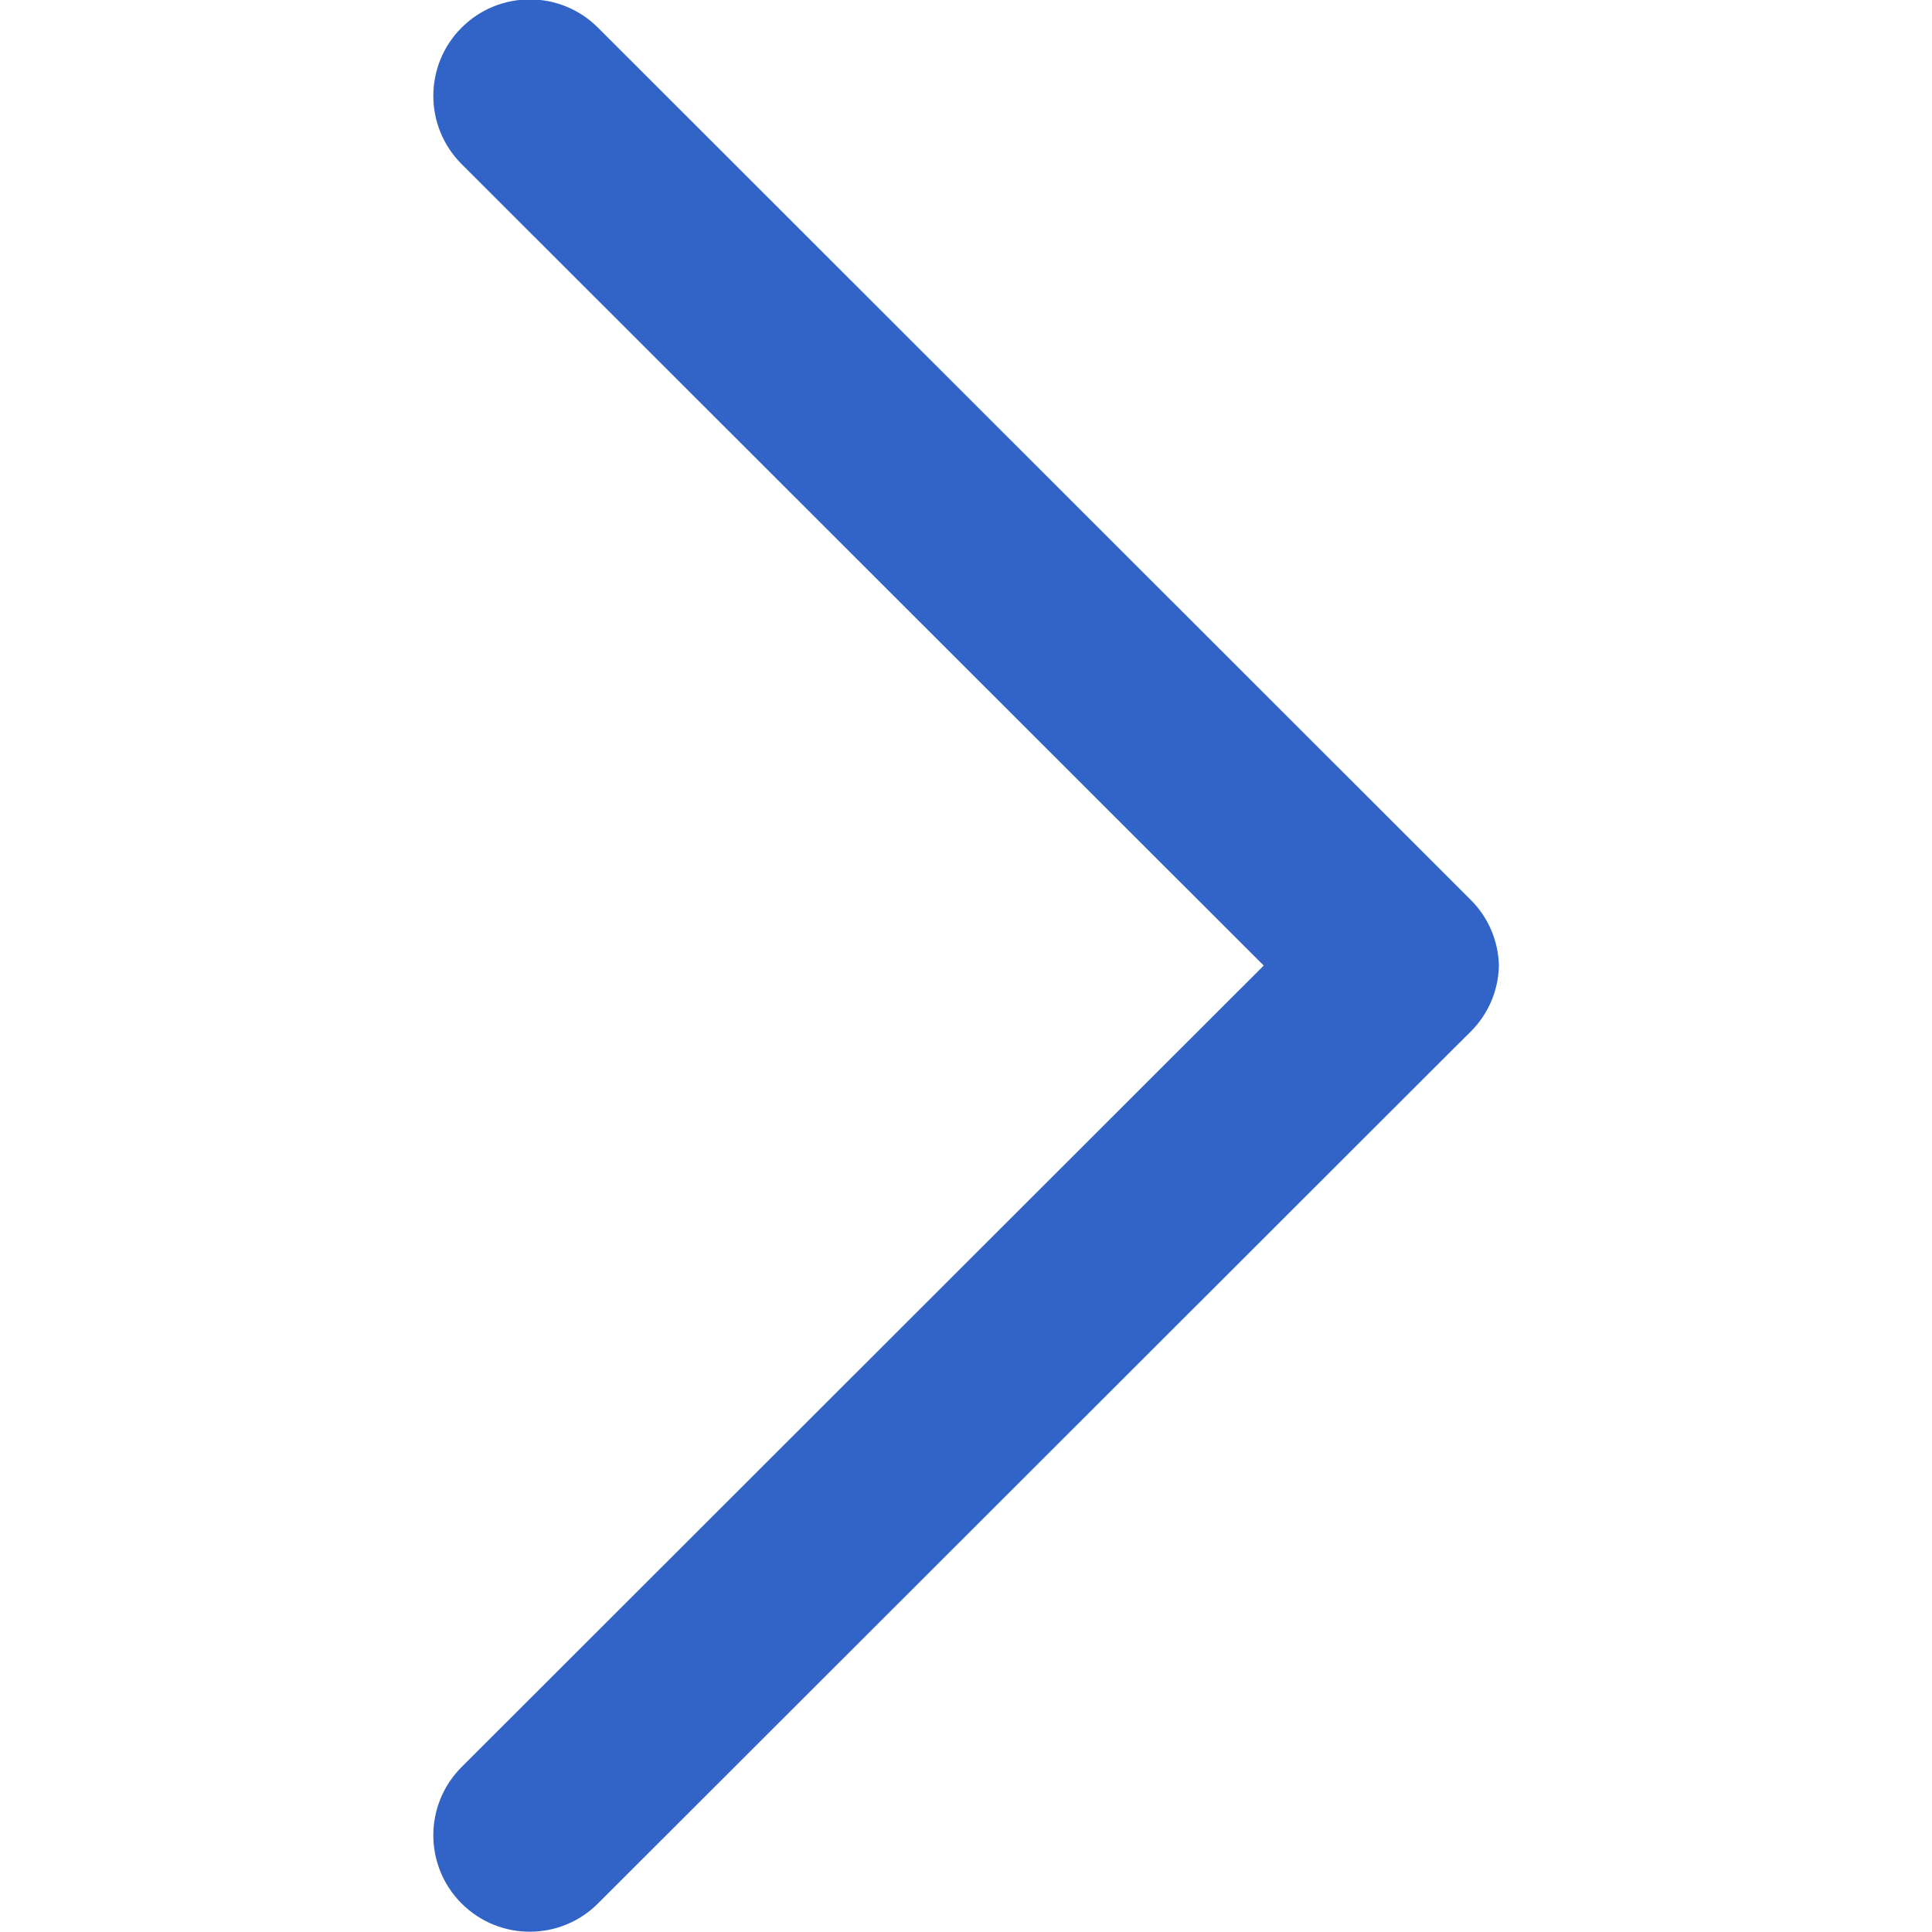
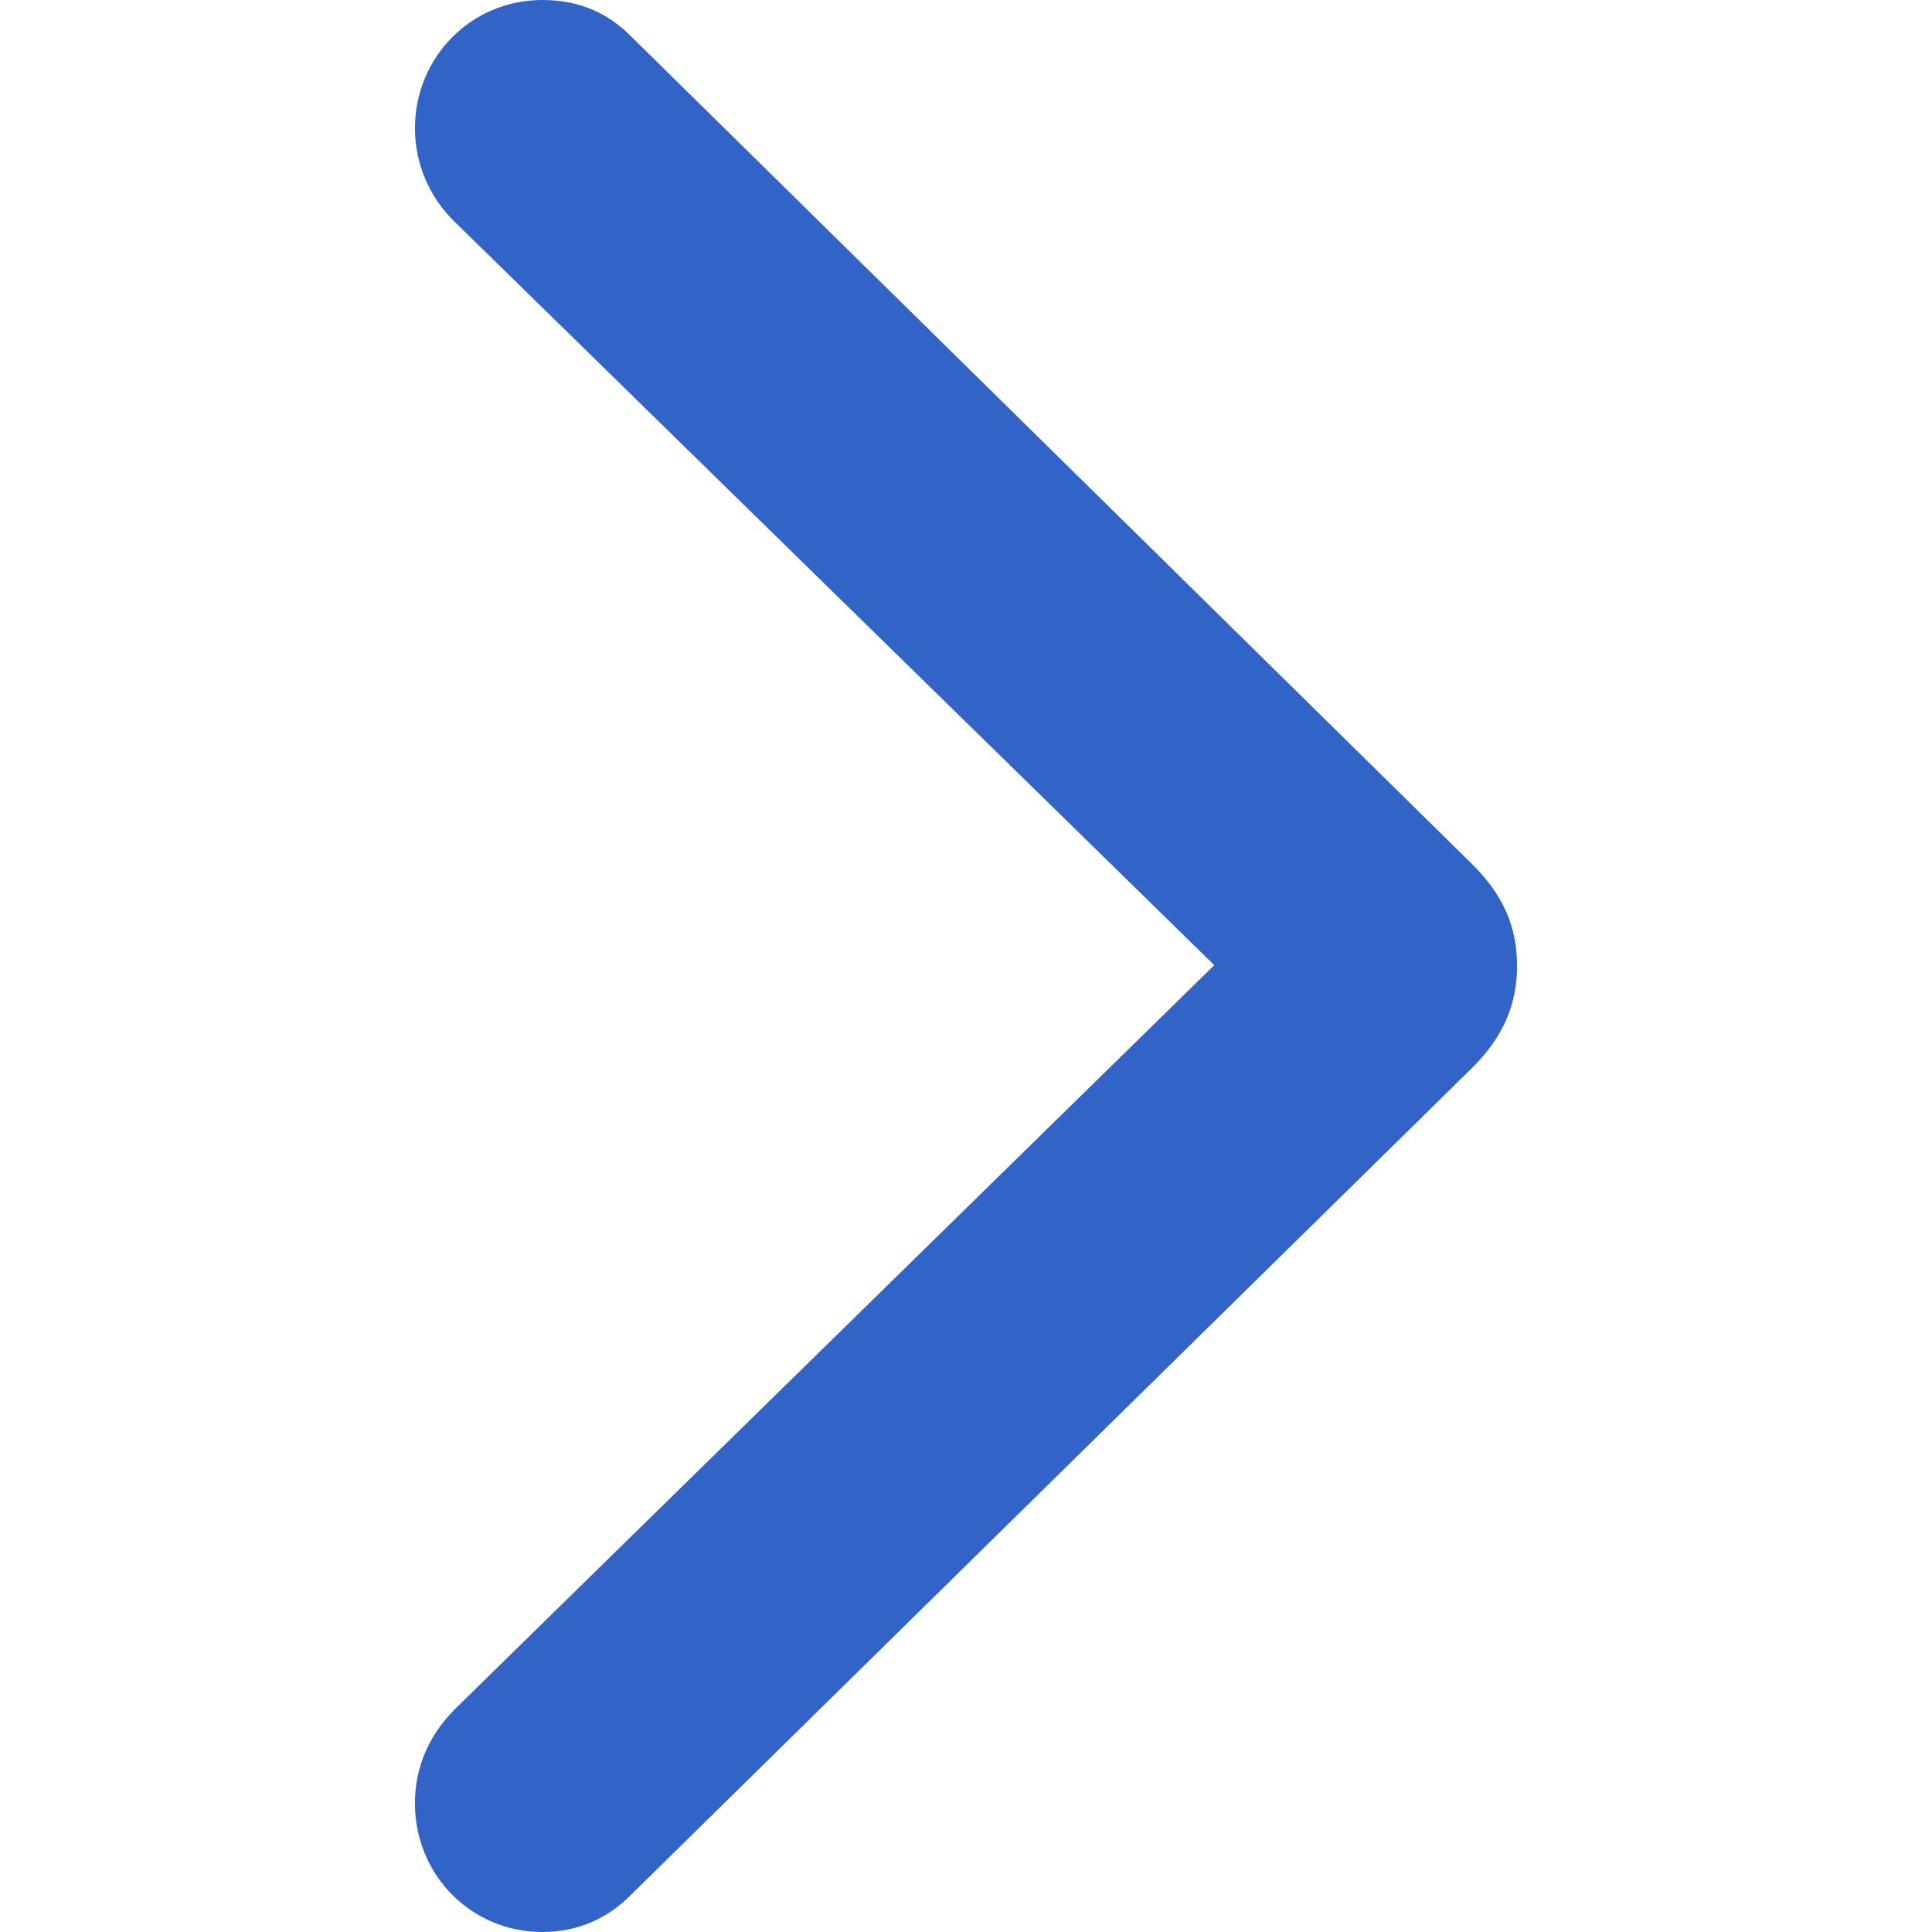
<svg xmlns="http://www.w3.org/2000/svg" viewBox="0 0 1024 1024">
-   <path d="M244.59,936.64A51.11,51.11,0,0,0,317,1008.82l452.39-452,10.06-10a50.78,50.78,0,0,0,15-34.86v-.21a50.8,50.8,0,0,0-15-34.87l-10-10L317,14.72A51.11,51.11,0,0,0,244.59,86.9L669.8,511.77Z" style="fill:#3264c8;fill-rule:evenodd" />
+   <path d="M780.07,457.82,334.62,19.41C321.73,6.32,306.17,0,287.5,0c-37.79,0-67.57,30.25-67.57,68.18a68.91,68.91,0,0,0,20.89,49.21L643.59,511.55,240.82,906.16c-13.33,13.54-20.89,30.25-20.89,49.66,0,37.93,29.78,68.18,67.57,68.18,18.23,0,34.23-6.77,47.12-19.87L780.07,566.18c16.44-16.25,24-33.41,24-54.18C804.07,490.78,796.51,474.07,780.07,457.82Z" style="fill:#3264c8;" />
</svg>
